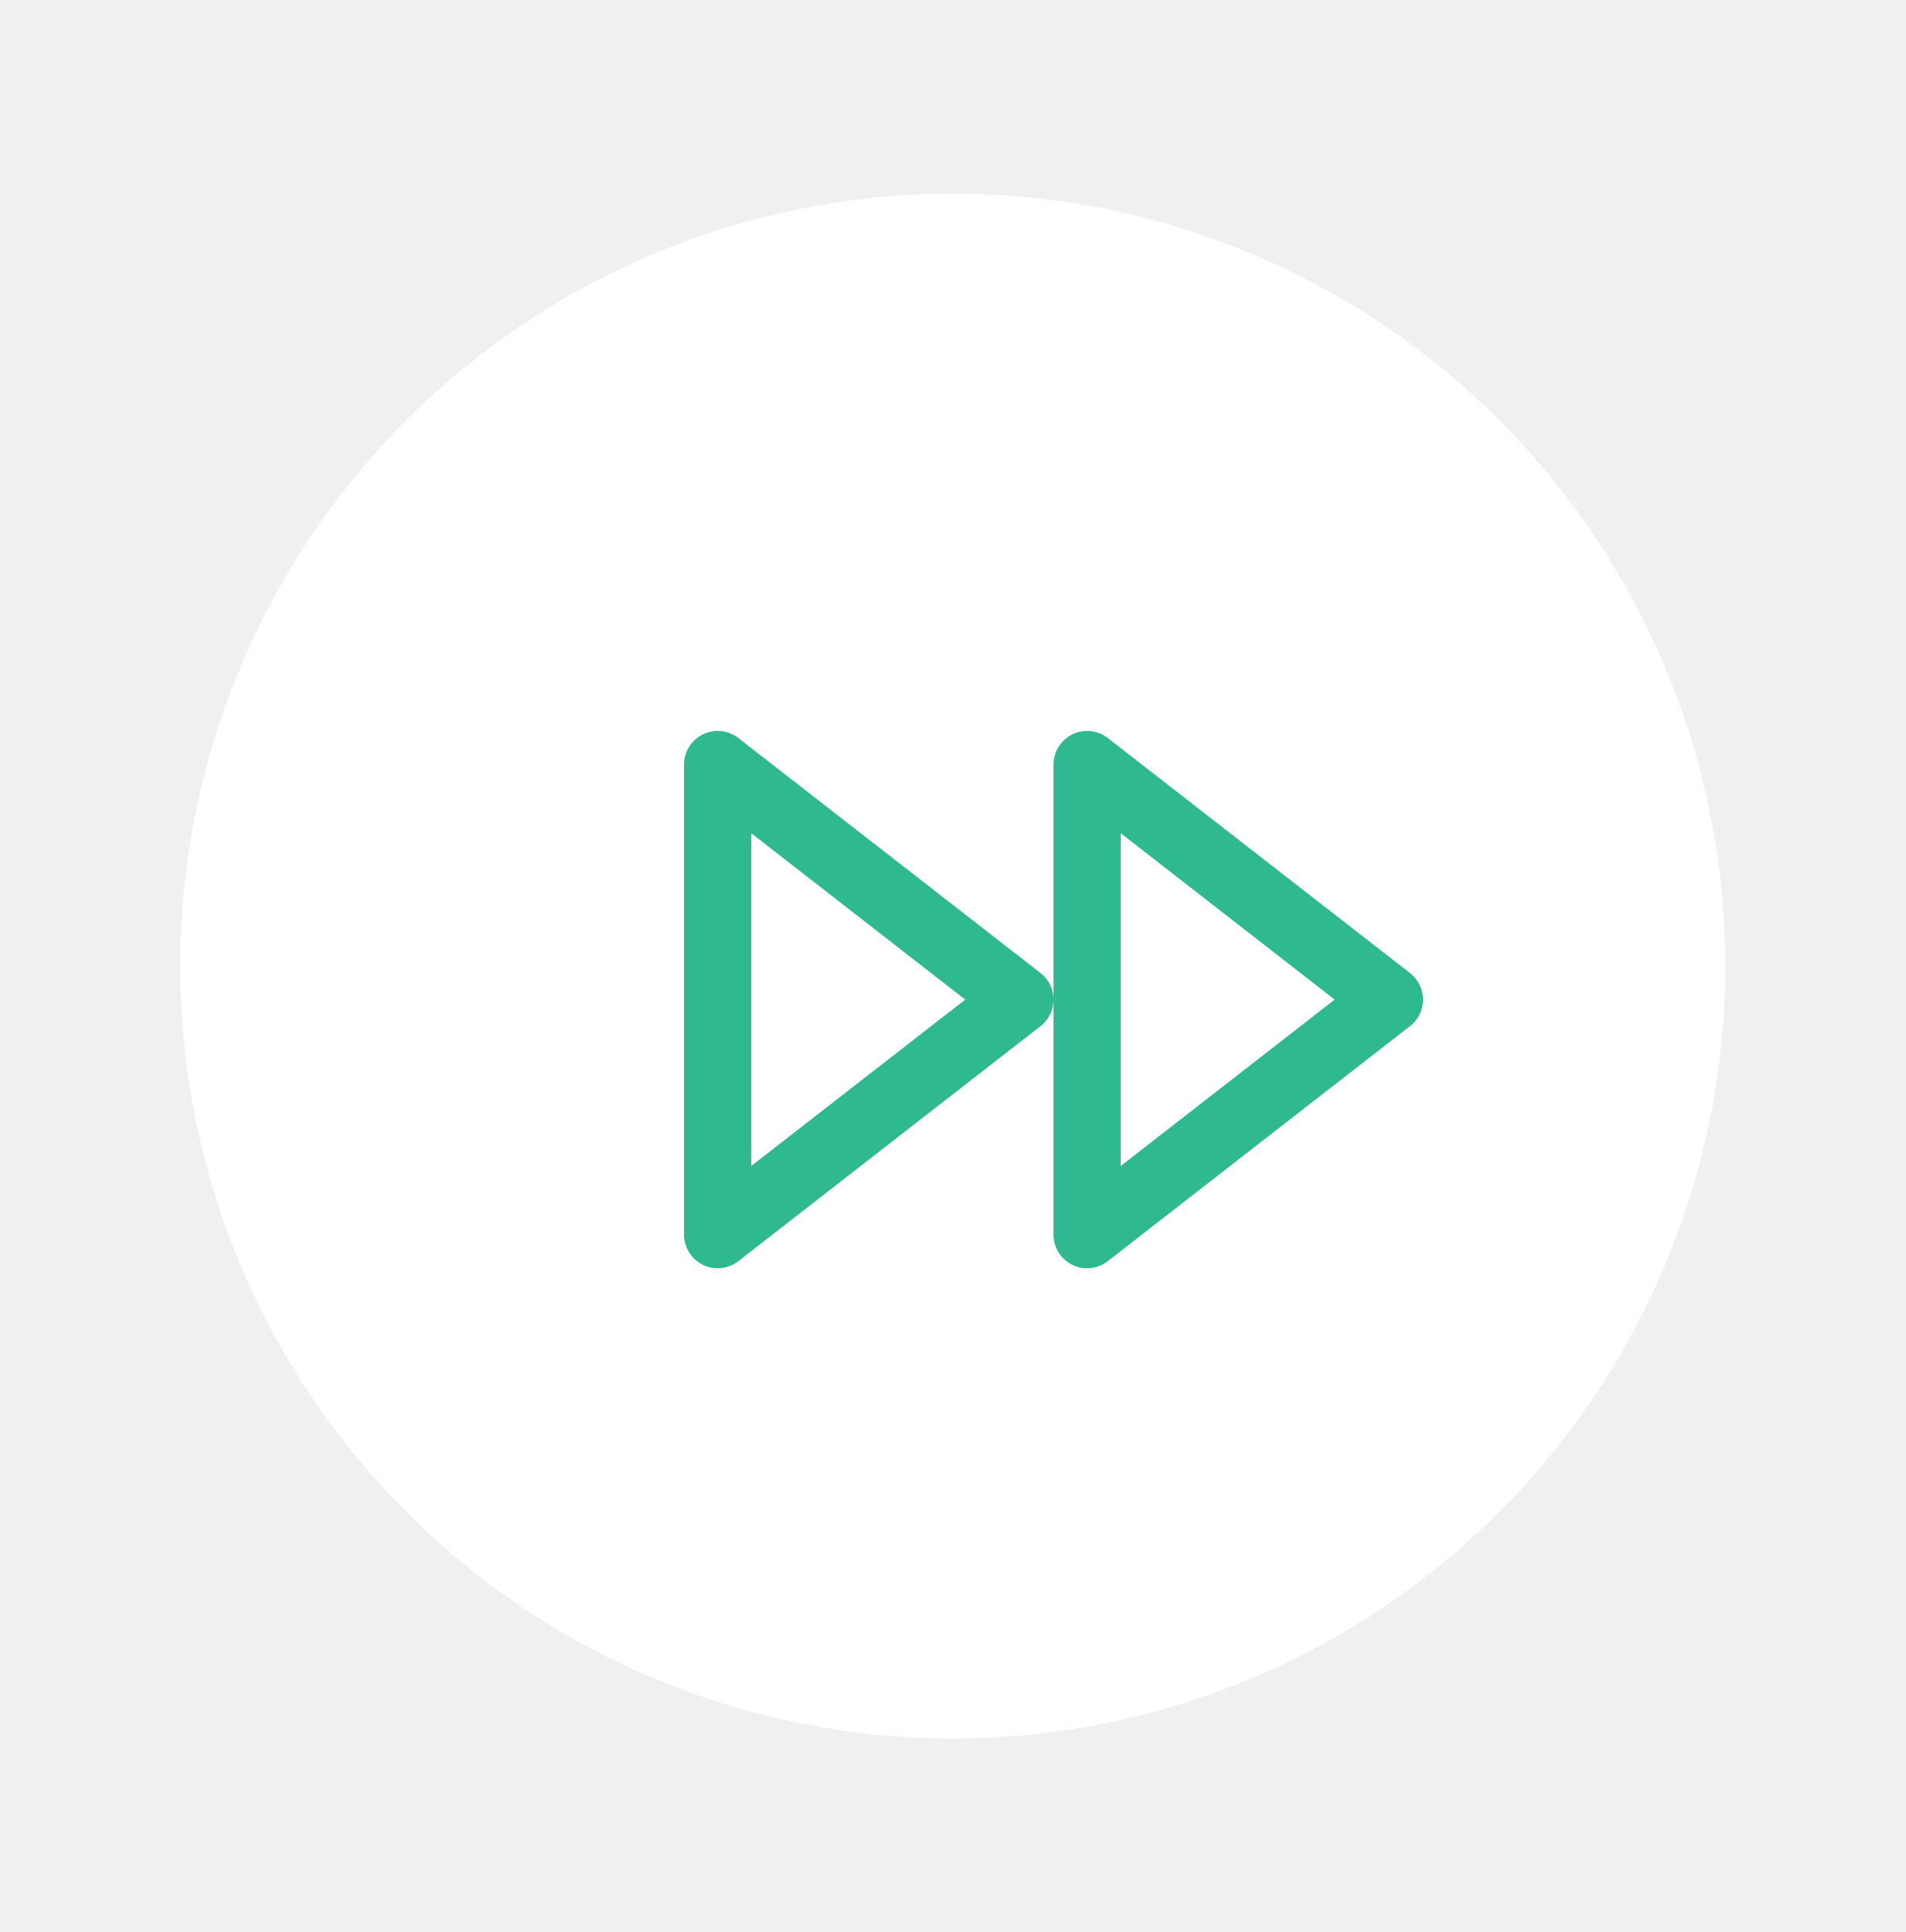
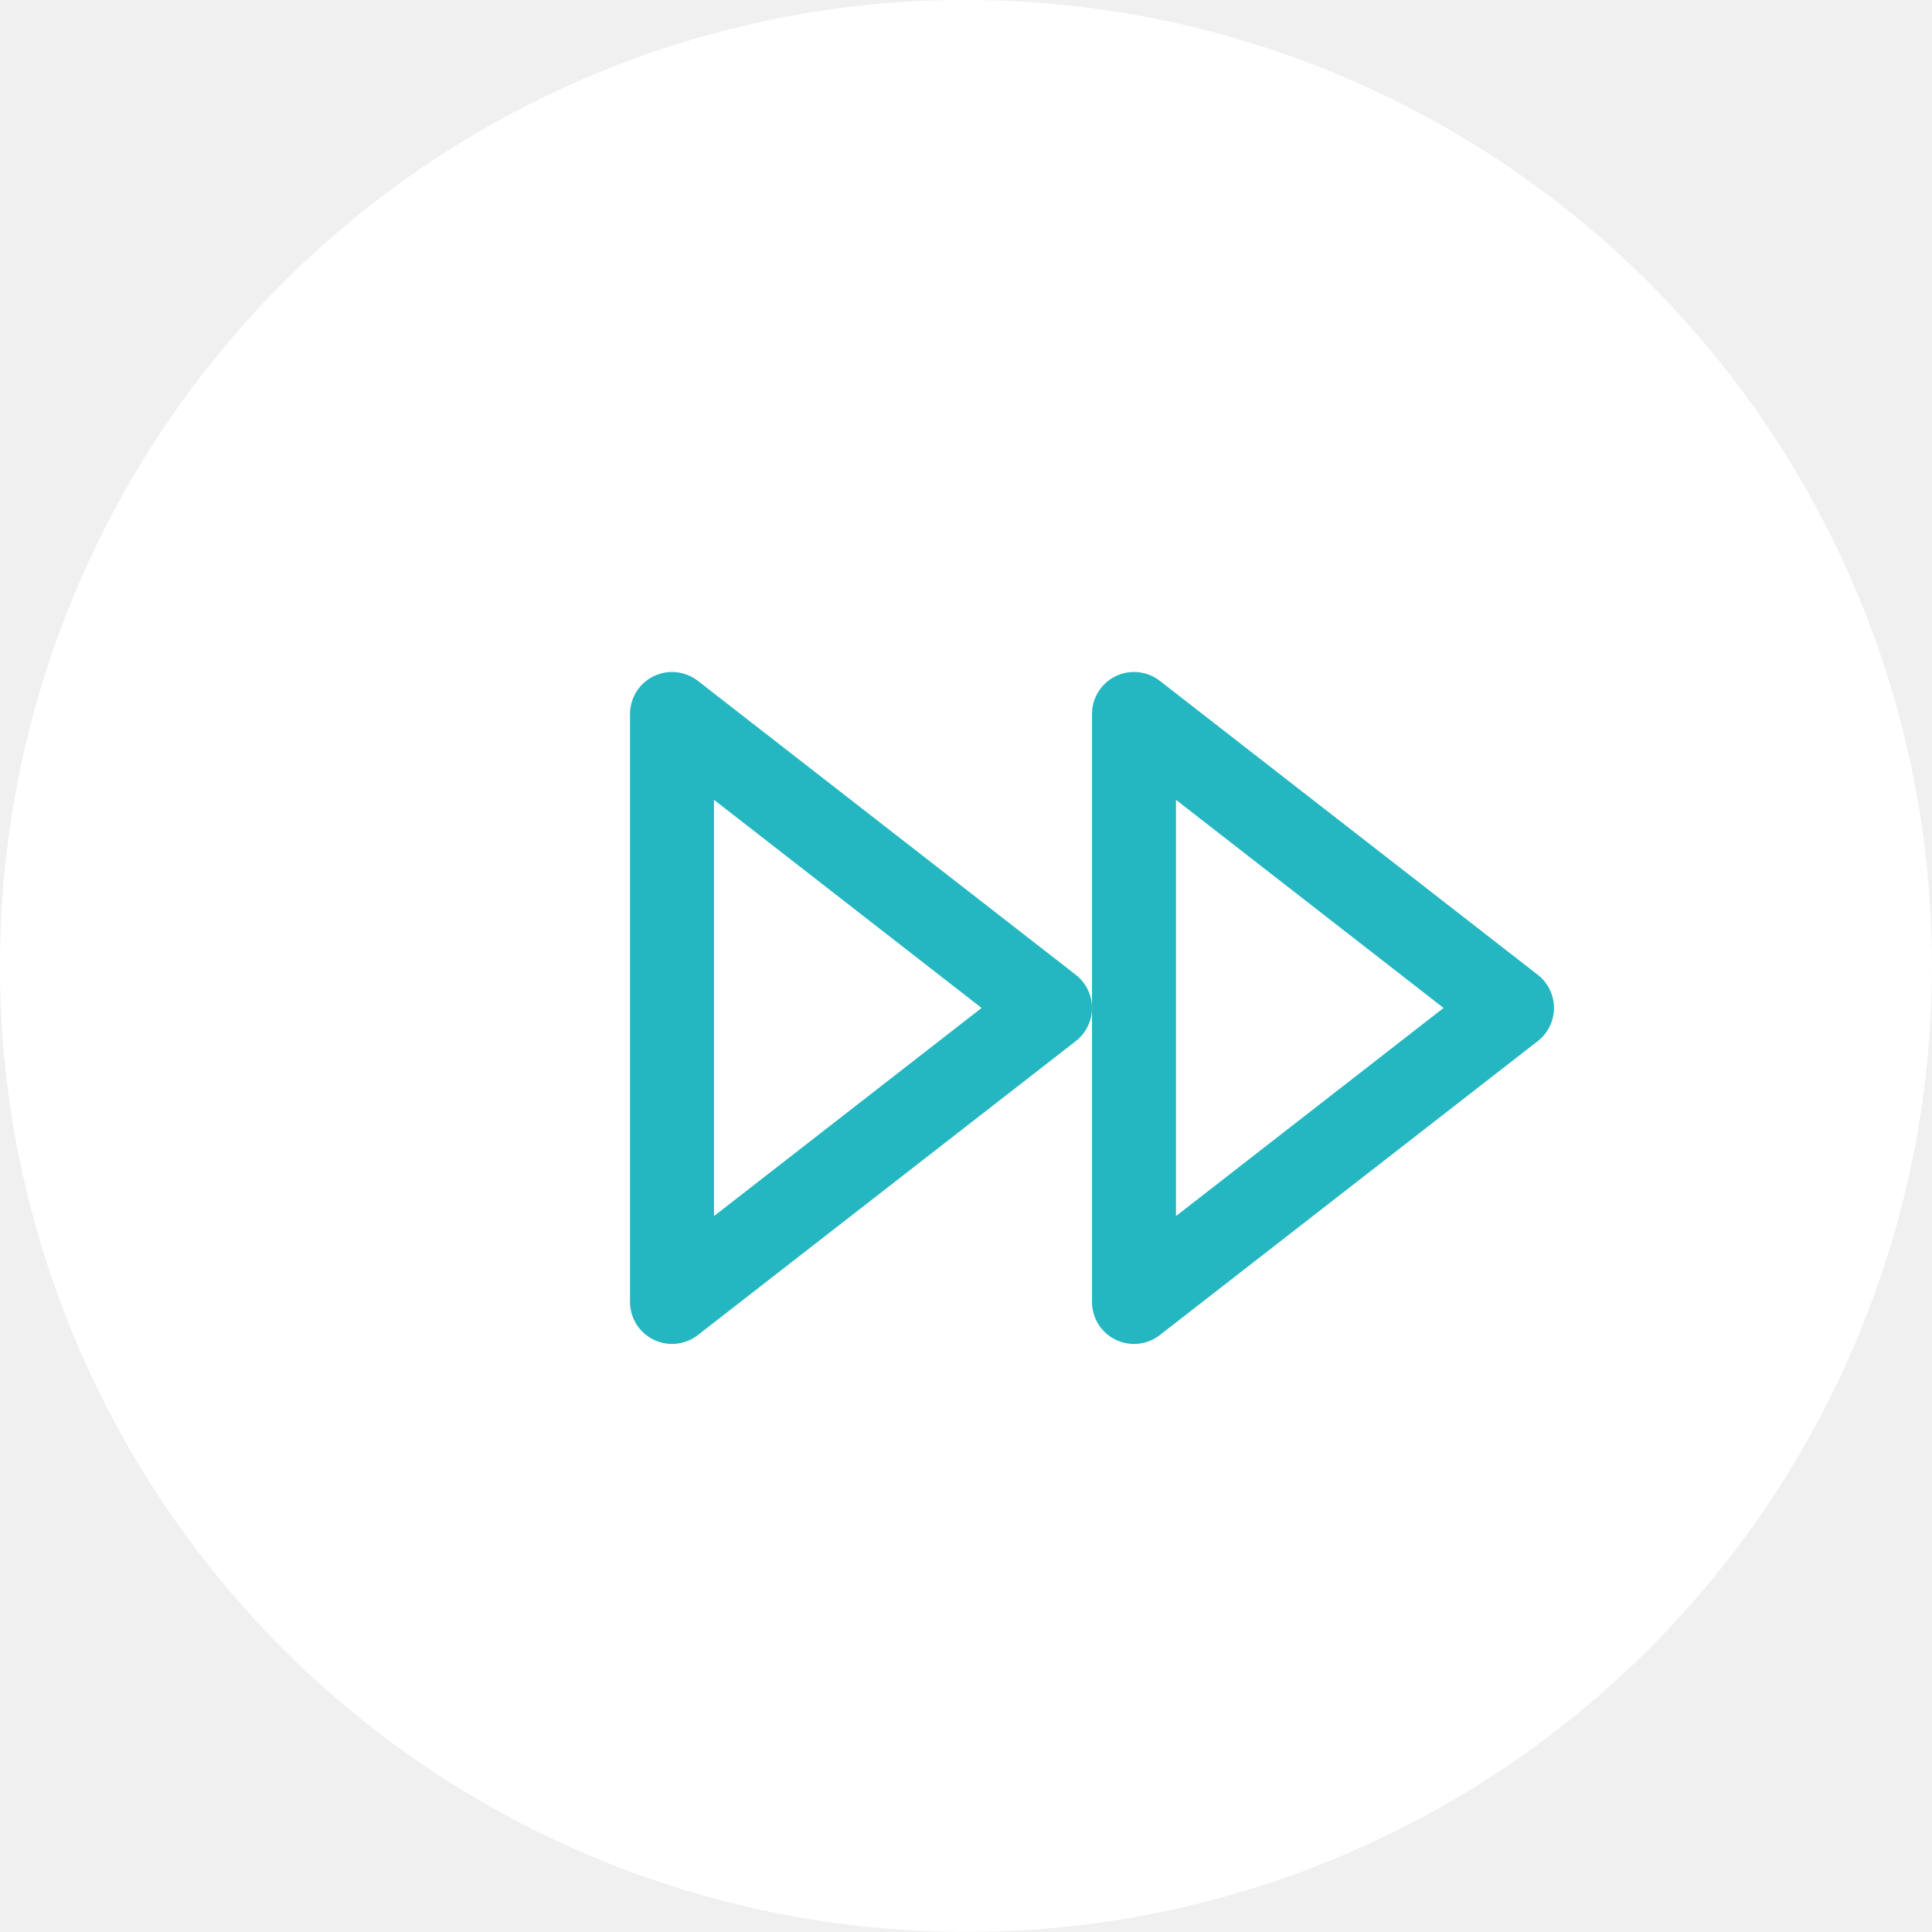
- <svg xmlns="http://www.w3.org/2000/svg" version="1.1" id="Calque_1" x="0px" y="0px" width="56.735px" height="57.531px" viewBox="0 0 56.735 57.531" enable-background="new 0 0 56.735 57.531" xml:space="preserve">
-   <path fill="#FFFFFF" d="M28.367,5.766c0.754,0,1.505,0.037,2.254,0.11c0.75,0.074,1.494,0.185,2.233,0.331  c0.739,0.147,1.468,0.33,2.189,0.549c0.721,0.219,1.429,0.473,2.125,0.761s1.376,0.609,2.04,0.965  c0.664,0.354,1.311,0.742,1.937,1.16c0.626,0.419,1.23,0.867,1.813,1.345c0.583,0.478,1.14,0.983,1.673,1.516  c0.532,0.533,1.037,1.09,1.516,1.673c0.479,0.582,0.926,1.187,1.345,1.813s0.806,1.271,1.16,1.937  c0.354,0.664,0.677,1.344,0.965,2.04s0.542,1.404,0.761,2.125s0.401,1.451,0.549,2.189c0.146,0.739,0.257,1.483,0.33,2.233  c0.074,0.749,0.111,1.501,0.111,2.254s-0.037,1.505-0.111,2.254c-0.073,0.75-0.184,1.494-0.33,2.233  c-0.147,0.738-0.33,1.469-0.549,2.189s-0.473,1.429-0.761,2.125s-0.61,1.376-0.965,2.04s-0.741,1.31-1.16,1.937  c-0.419,0.626-0.866,1.23-1.345,1.813s-0.983,1.14-1.516,1.673c-0.533,0.532-1.09,1.037-1.673,1.516  c-0.582,0.478-1.187,0.926-1.813,1.345c-0.626,0.418-1.272,0.805-1.937,1.16s-1.344,0.677-2.04,0.965s-1.404,0.542-2.125,0.761  c-0.722,0.219-1.45,0.401-2.189,0.548c-0.739,0.147-1.483,0.258-2.233,0.331c-0.749,0.074-1.5,0.111-2.254,0.111  s-1.505-0.037-2.254-0.111c-0.75-0.073-1.494-0.184-2.233-0.331c-0.739-0.146-1.468-0.329-2.189-0.548  c-0.721-0.219-1.429-0.473-2.125-0.761s-1.376-0.609-2.04-0.965s-1.311-0.742-1.937-1.16c-0.626-0.419-1.23-0.867-1.813-1.345  c-0.583-0.479-1.14-0.983-1.673-1.516c-0.532-0.533-1.037-1.091-1.516-1.673s-0.926-1.187-1.345-1.813  c-0.419-0.627-0.806-1.272-1.16-1.937s-0.677-1.344-0.965-2.04s-0.542-1.404-0.761-2.125s-0.401-1.451-0.549-2.189  c-0.146-0.739-0.257-1.483-0.33-2.233c-0.074-0.749-0.111-1.501-0.111-2.254s0.037-1.505,0.111-2.254  c0.073-0.75,0.184-1.494,0.33-2.233c0.147-0.738,0.33-1.469,0.549-2.189s0.473-1.429,0.761-2.125s0.61-1.376,0.965-2.04  c0.354-0.665,0.741-1.311,1.16-1.937s0.866-1.23,1.345-1.813c0.479-0.583,0.983-1.14,1.516-1.673  c0.533-0.532,1.09-1.038,1.673-1.516c0.582-0.478,1.187-0.926,1.813-1.345c0.626-0.418,1.272-0.806,1.937-1.16  c0.664-0.355,1.344-0.677,2.04-0.965s1.404-0.542,2.125-0.761c0.722-0.219,1.45-0.401,2.189-0.549  c0.739-0.146,1.483-0.257,2.233-0.331C26.862,5.803,27.613,5.766,28.367,5.766z" />
-   <polygon fill="none" stroke="#2EB991" stroke-width="2" stroke-linecap="round" stroke-linejoin="round" points="32.367,36.766   41.367,29.766 32.367,22.766 " />
-   <polygon fill="none" stroke="#2EB991" stroke-width="2" stroke-linecap="round" stroke-linejoin="round" points="21.367,36.766   30.367,29.766 21.367,22.766 " />
+ <svg xmlns="http://www.w3.org/2000/svg" width="46.002" height="46.002" viewBox="0 0 46.002 46.002">
+   <g id="fast-forward" transform="translate(-5.366 -5.766)">
+     <path id="Tracé_6500" data-name="Tracé 6500" d="M28.367,5.766q1.131,0,2.254.11t2.232.331q1.108.22,2.189.549t2.125.761q1.042.432,2.04.965t1.937,1.16q.939.628,1.813,1.345T44.63,12.5q.8.8,1.516,1.673t1.346,1.813a22.023,22.023,0,0,1,1.159,1.937c.354.664.678,1.344.966,2.04s.542,1.4.761,2.125.4,1.451.549,2.189.257,1.483.33,2.233.111,1.5.111,2.254-.037,1.5-.111,2.254-.184,1.494-.33,2.232-.33,1.469-.549,2.189-.474,1.429-.761,2.125-.61,1.375-.966,2.039-.74,1.311-1.159,1.938-.866,1.23-1.346,1.813-.982,1.141-1.516,1.674-1.09,1.037-1.673,1.516-1.188.926-1.813,1.346a22.522,22.522,0,0,1-1.937,1.159q-1,.532-2.04.966t-2.125.76c-.723.22-1.45.4-2.189.549s-1.482.258-2.232.331-1.5.11-2.254.11-1.506-.037-2.255-.11-1.493-.185-2.232-.331a22.306,22.306,0,0,1-2.189-.549q-1.082-.329-2.125-.76c-.695-.289-1.376-.609-2.04-.966s-1.311-.741-1.937-1.159-1.23-.867-1.813-1.346-1.14-.982-1.673-1.516-1.037-1.092-1.516-1.674-.926-1.187-1.345-1.813a22.049,22.049,0,0,1-1.16-1.938c-.354-.664-.678-1.344-.965-2.039s-.542-1.4-.762-2.125-.4-1.451-.549-2.189-.257-1.482-.33-2.232-.11-1.5-.11-2.254.036-1.5.11-2.254.185-1.494.33-2.233.33-1.469.549-2.189.474-1.429.762-2.125a23.1,23.1,0,0,1,2.125-3.977c.419-.626.865-1.23,1.345-1.813s.982-1.14,1.516-1.673,1.09-1.038,1.673-1.516,1.188-.926,1.813-1.345a22.532,22.532,0,0,1,1.937-1.16q1-.532,2.04-.965t2.125-.761c.723-.219,1.45-.4,2.189-.549s1.482-.257,2.232-.331S27.613,5.766,28.367,5.766Z" fill="#fff" />
+     <path id="Tracé_6501" data-name="Tracé 6501" d="M32.367,36.766l9-7-9-7Z" fill="none" stroke="#24b7c2" stroke-linecap="round" stroke-linejoin="round" stroke-width="2" />
+     <path id="Tracé_6502" data-name="Tracé 6502" d="M21.367,36.766l9-7-9-7Z" fill="none" stroke="#24b7c2" stroke-linecap="round" stroke-linejoin="round" stroke-width="2" />
+   </g>
</svg>
